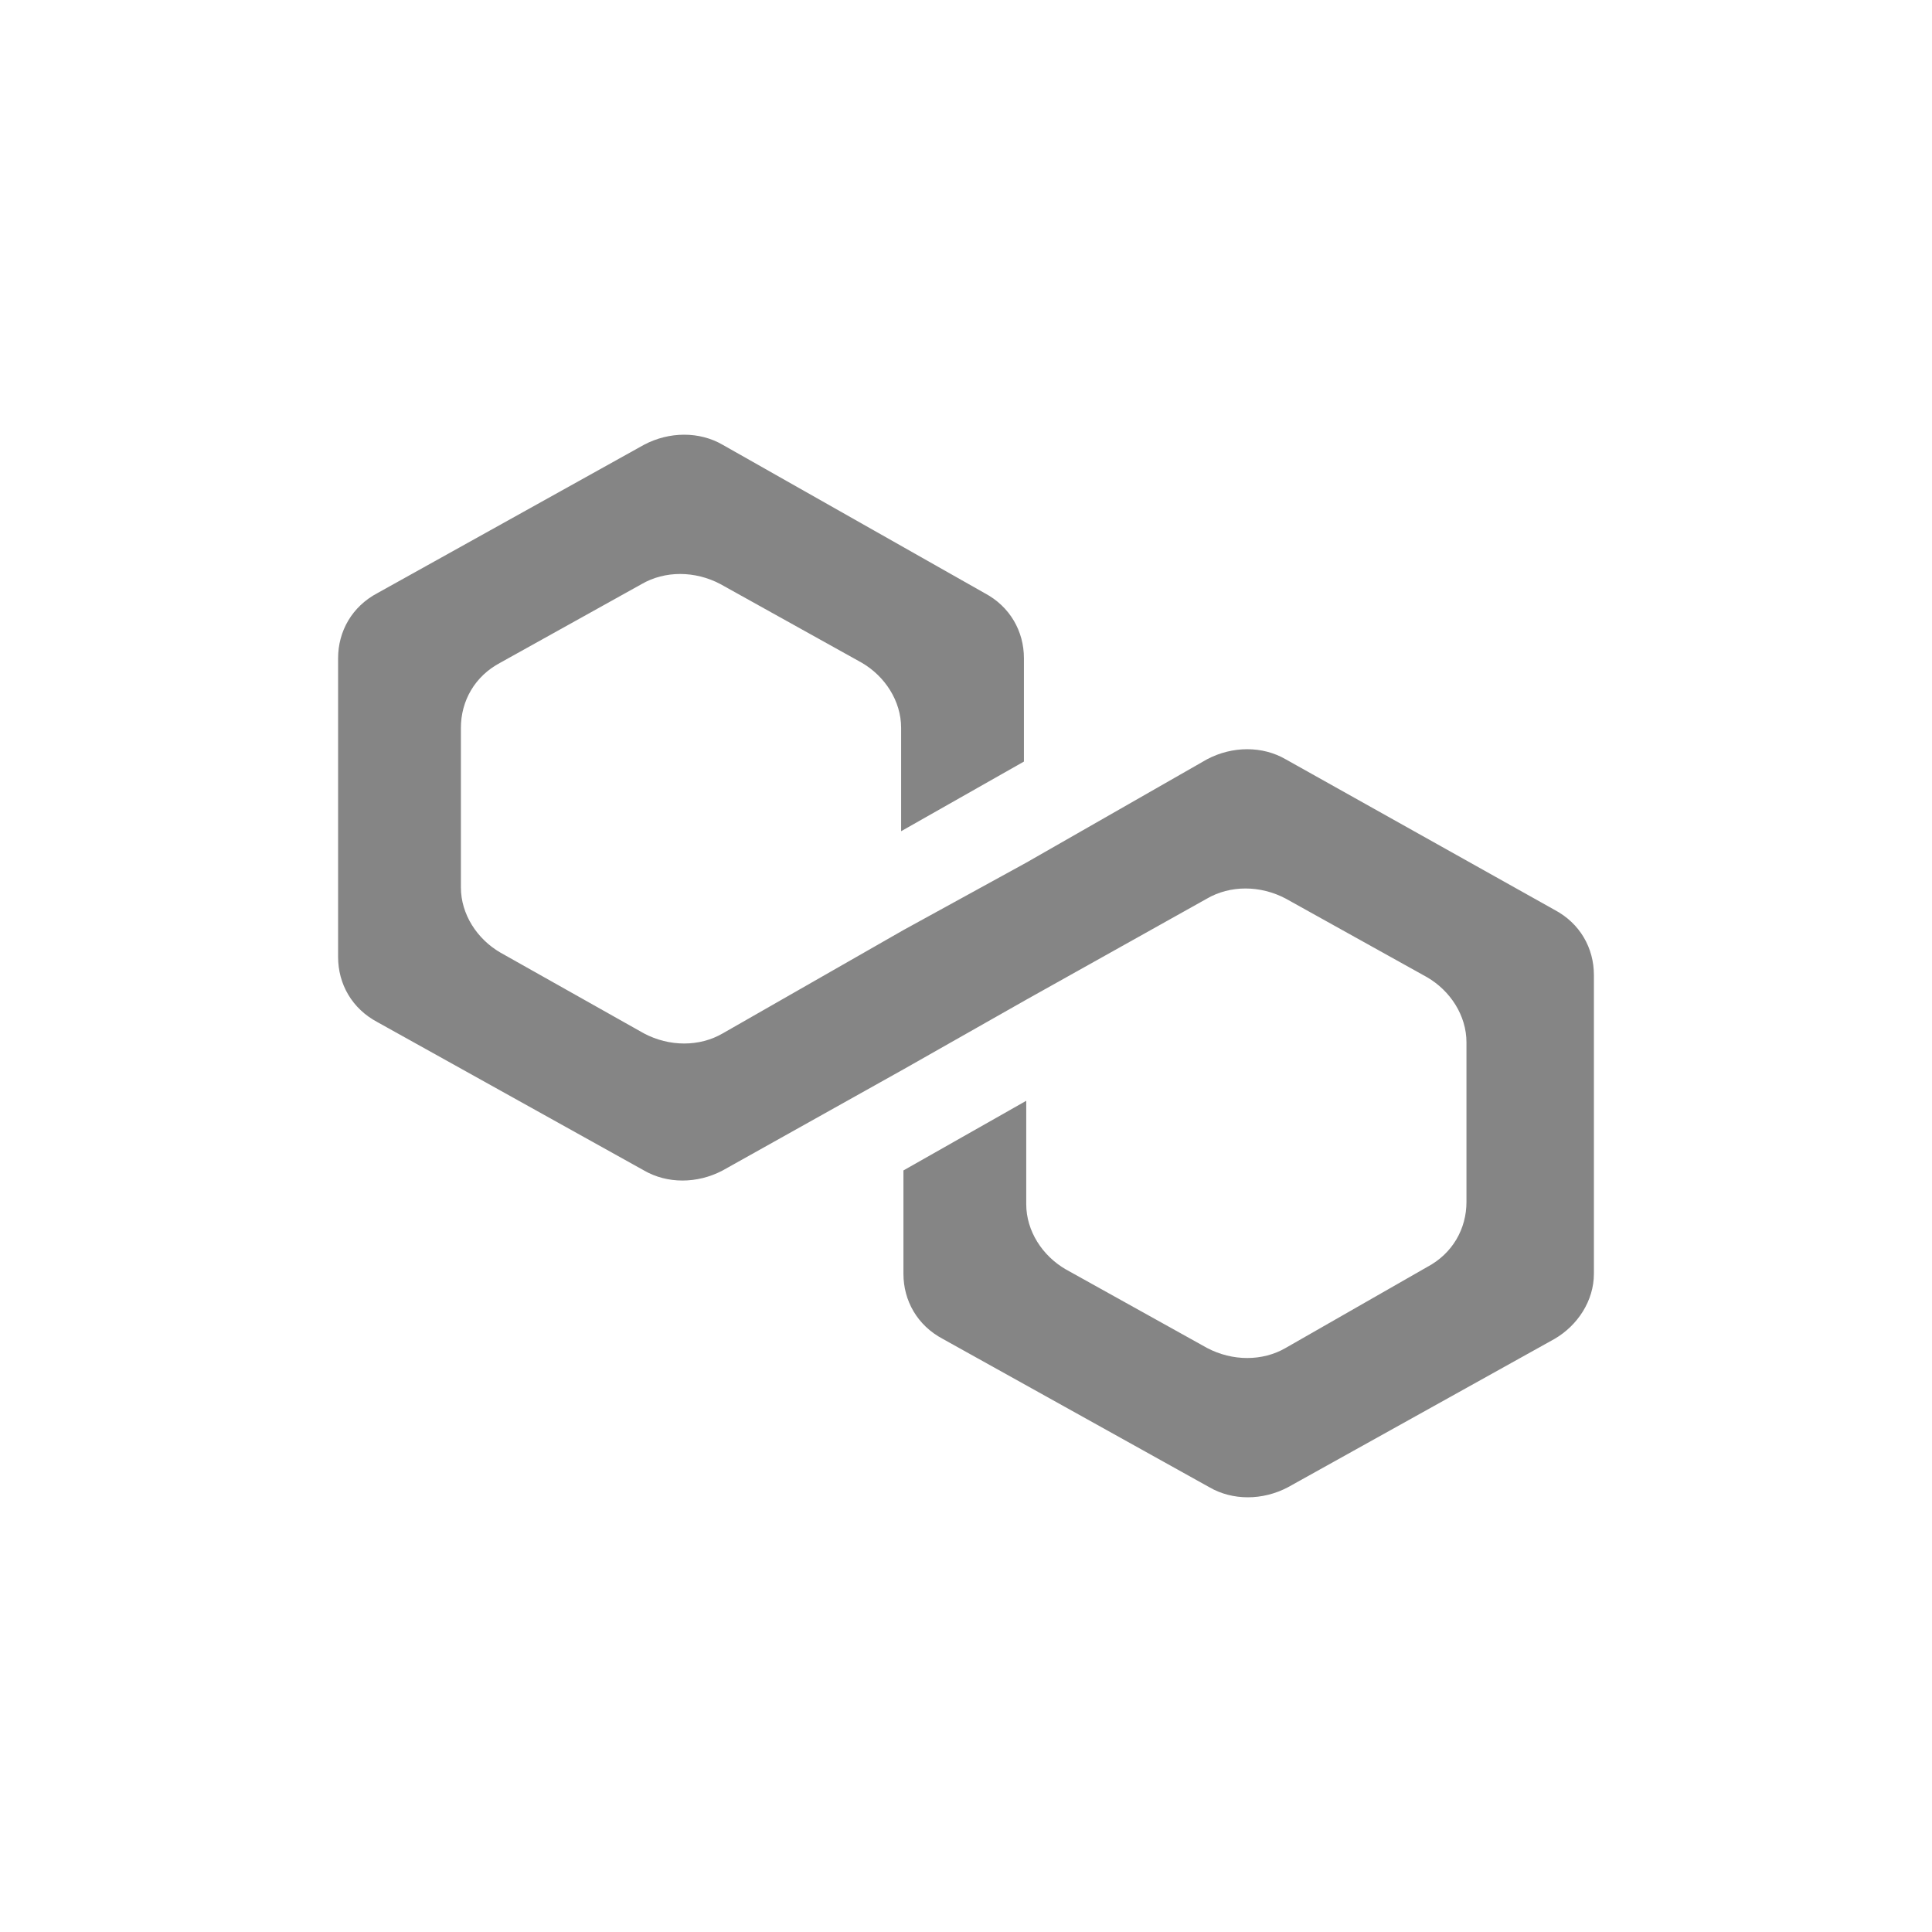
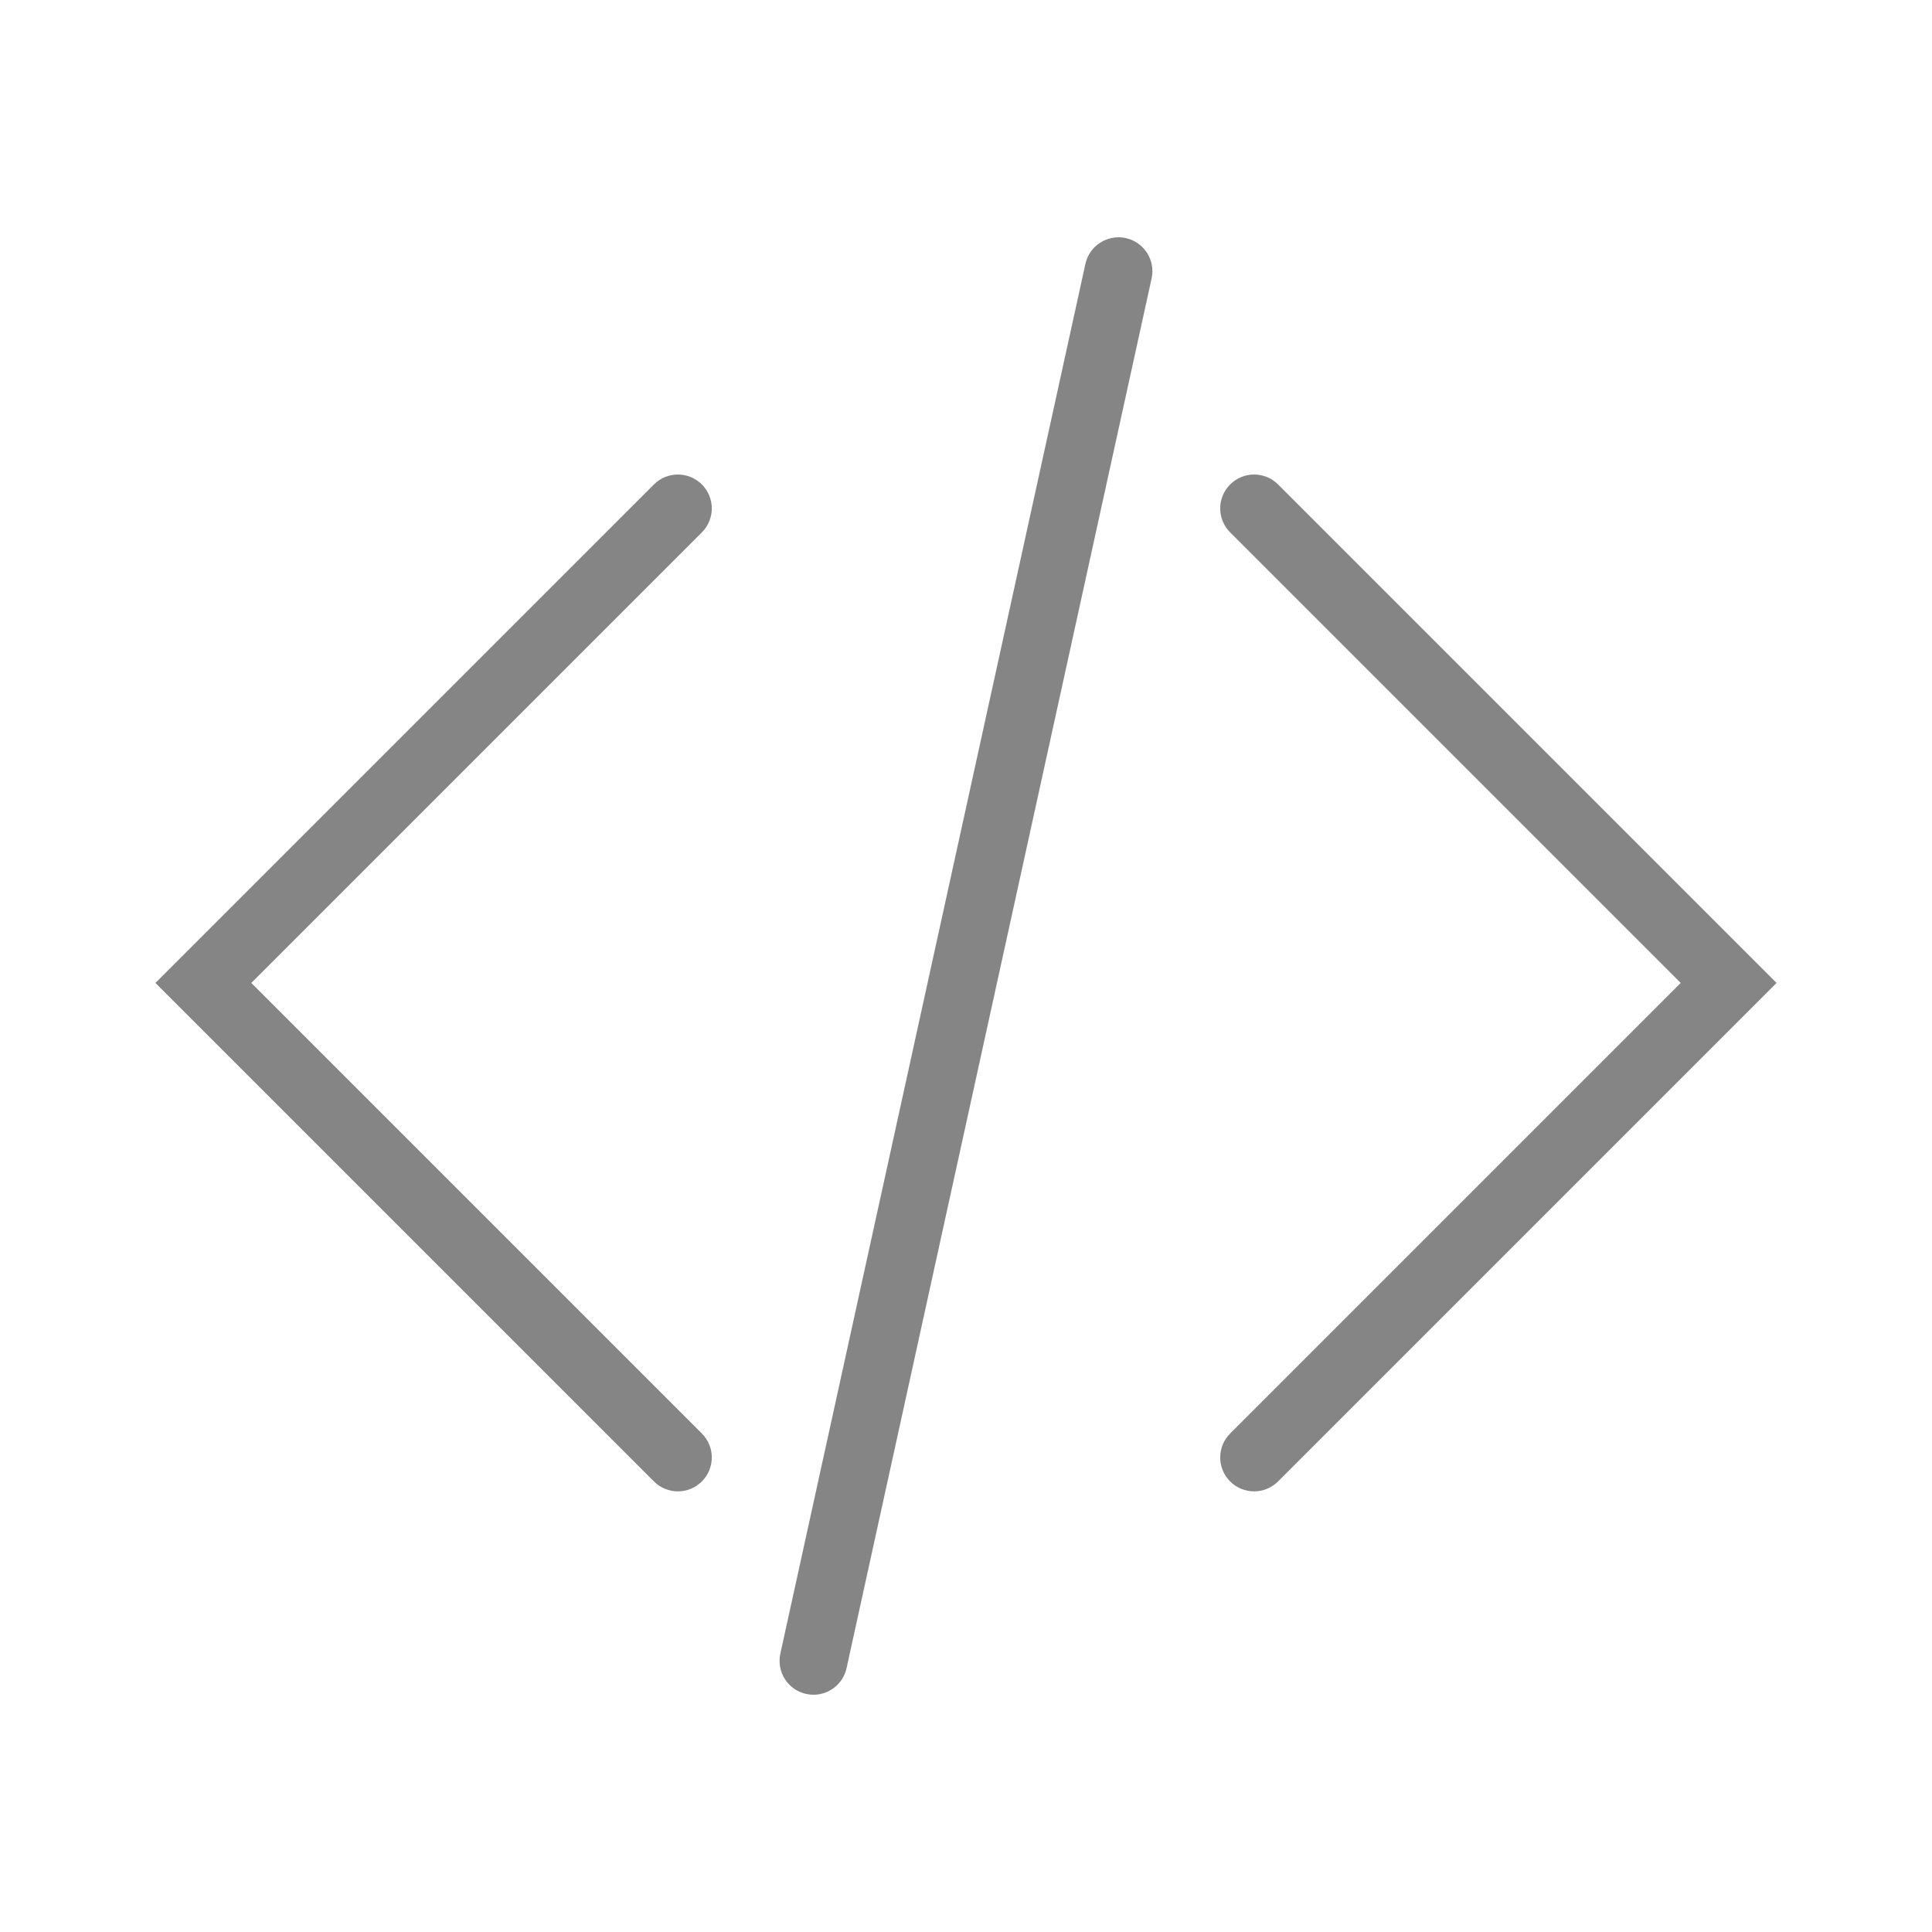
- <svg xmlns="http://www.w3.org/2000/svg" width="1024" height="1024" viewBox="0 0 1024 1024" fill="none">
-   <path d="M681.469 402.456C669.189 395.312 653.224 395.312 639.716 402.456L543.928 457.228L478.842 492.949L383.055 547.721C370.774 554.865 354.81 554.865 341.301 547.721L265.162 504.856C252.882 497.712 244.286 484.614 244.286 470.326V385.786C244.286 371.498 251.654 358.4 265.162 351.256L340.073 309.581C352.353 302.437 368.318 302.437 381.827 309.581L456.737 351.256C469.018 358.4 477.614 371.498 477.614 385.786V440.558L542.7 403.647V348.874C542.7 334.586 535.332 321.488 521.824 314.344L383.055 235.758C370.774 228.614 354.81 228.614 341.301 235.758L200.076 314.344C186.567 321.488 179.199 334.586 179.199 348.874V507.237C179.199 521.526 186.567 534.623 200.076 541.767L341.301 620.353C353.582 627.498 369.546 627.498 383.055 620.353L478.842 566.772L543.928 529.86L639.716 476.279C651.996 469.135 667.961 469.135 681.469 476.279L756.38 517.953C768.66 525.098 777.257 538.195 777.257 552.484V637.023C777.257 651.312 769.888 664.409 756.38 671.553L681.469 714.419C669.189 721.563 653.224 721.563 639.716 714.419L564.805 672.744C552.525 665.6 543.928 652.502 543.928 638.214V583.442L478.842 620.353V675.126C478.842 689.414 486.21 702.512 499.719 709.656L640.944 788.242C653.224 795.386 669.189 795.386 682.697 788.242L823.922 709.656C836.203 702.512 844.799 689.414 844.799 675.126V516.763C844.799 502.474 837.431 489.377 823.922 482.233L681.469 402.456Z" fill="#858585" />
+ <svg xmlns="http://www.w3.org/2000/svg" version="1.1" id="Capa_1" x="0px" y="0px" viewBox="0 0 57 57" style="enable-background:new 0 0 57 57;" xml:space="preserve">
+   <rect x="0" y="0" style="fill:transparent;" width="57" height="57" />
+   <path style="fill:#858585;" d="M20,44c-0.256,0-0.512-0.098-0.707-0.293L4.586,29l14.707-14.707c0.391-0.391,1.023-0.391,1.414,0  s0.391,1.023,0,1.414L7.414,29l13.293,13.293c0.391,0.391,0.391,1.023,0,1.414C20.512,43.902,20.256,44,20,44z" />
+   <path style="fill:#858585;" d="M37,44c-0.256,0-0.512-0.098-0.707-0.293c-0.391-0.391-0.391-1.023,0-1.414L49.586,29L36.293,15.707  c-0.391-0.391-0.391-1.023,0-1.414s1.023-0.391,1.414,0L52.414,29L37.707,43.707C37.512,43.902,37.256,44,37,44z" />
+   <path style="fill:#858585;" d="M24.001,50c-0.071,0-0.144-0.008-0.216-0.023c-0.539-0.118-0.88-0.651-0.762-1.191l9-41  c0.118-0.539,0.654-0.88,1.191-0.762c0.539,0.118,0.88,0.651,0.762,1.191l-9,41C24.874,49.682,24.46,50,24.001,50z" />
+   <g>
+ </g>
+   <g>
+ </g>
+   <g>
+ </g>
+   <g>
+ </g>
+   <g>
+ </g>
+   <g>
+ </g>
+   <g>
+ </g>
+   <g>
+ </g>
+   <g>
+ </g>
+   <g>
+ </g>
+   <g>
+ </g>
+   <g>
+ </g>
+   <g>
+ </g>
+   <g>
+ </g>
+   <g>
+ </g>
</svg>
